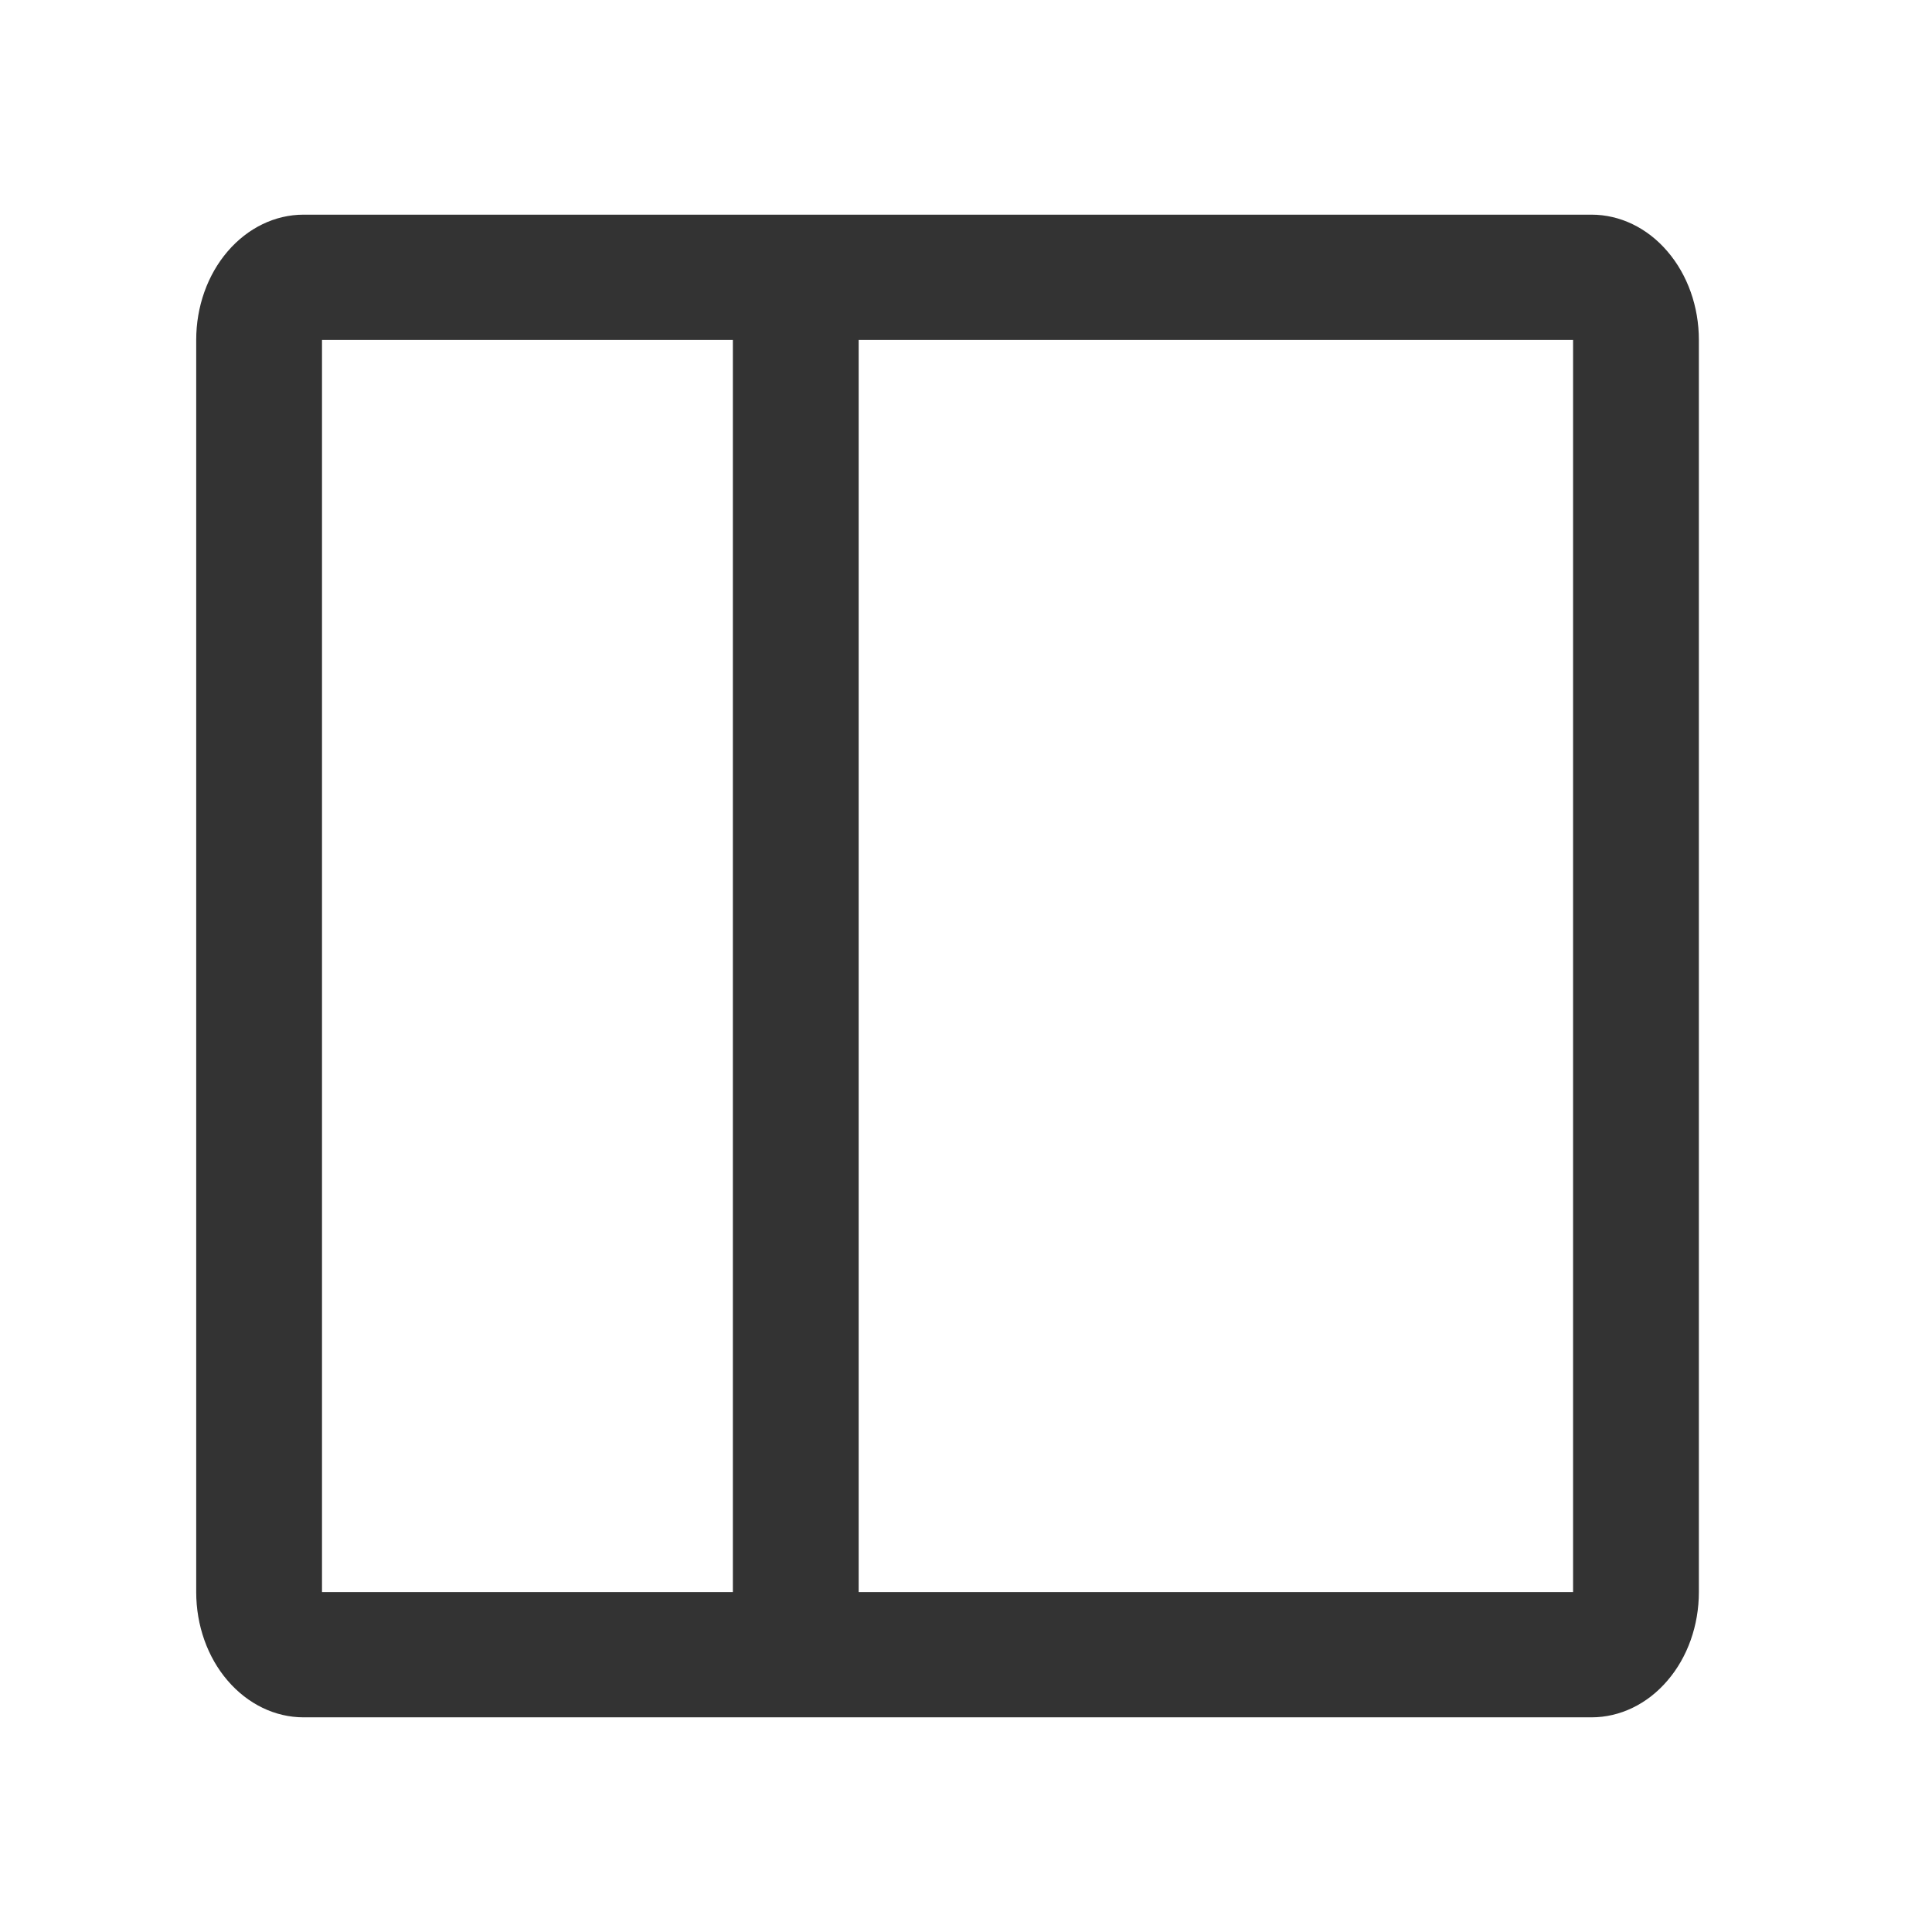
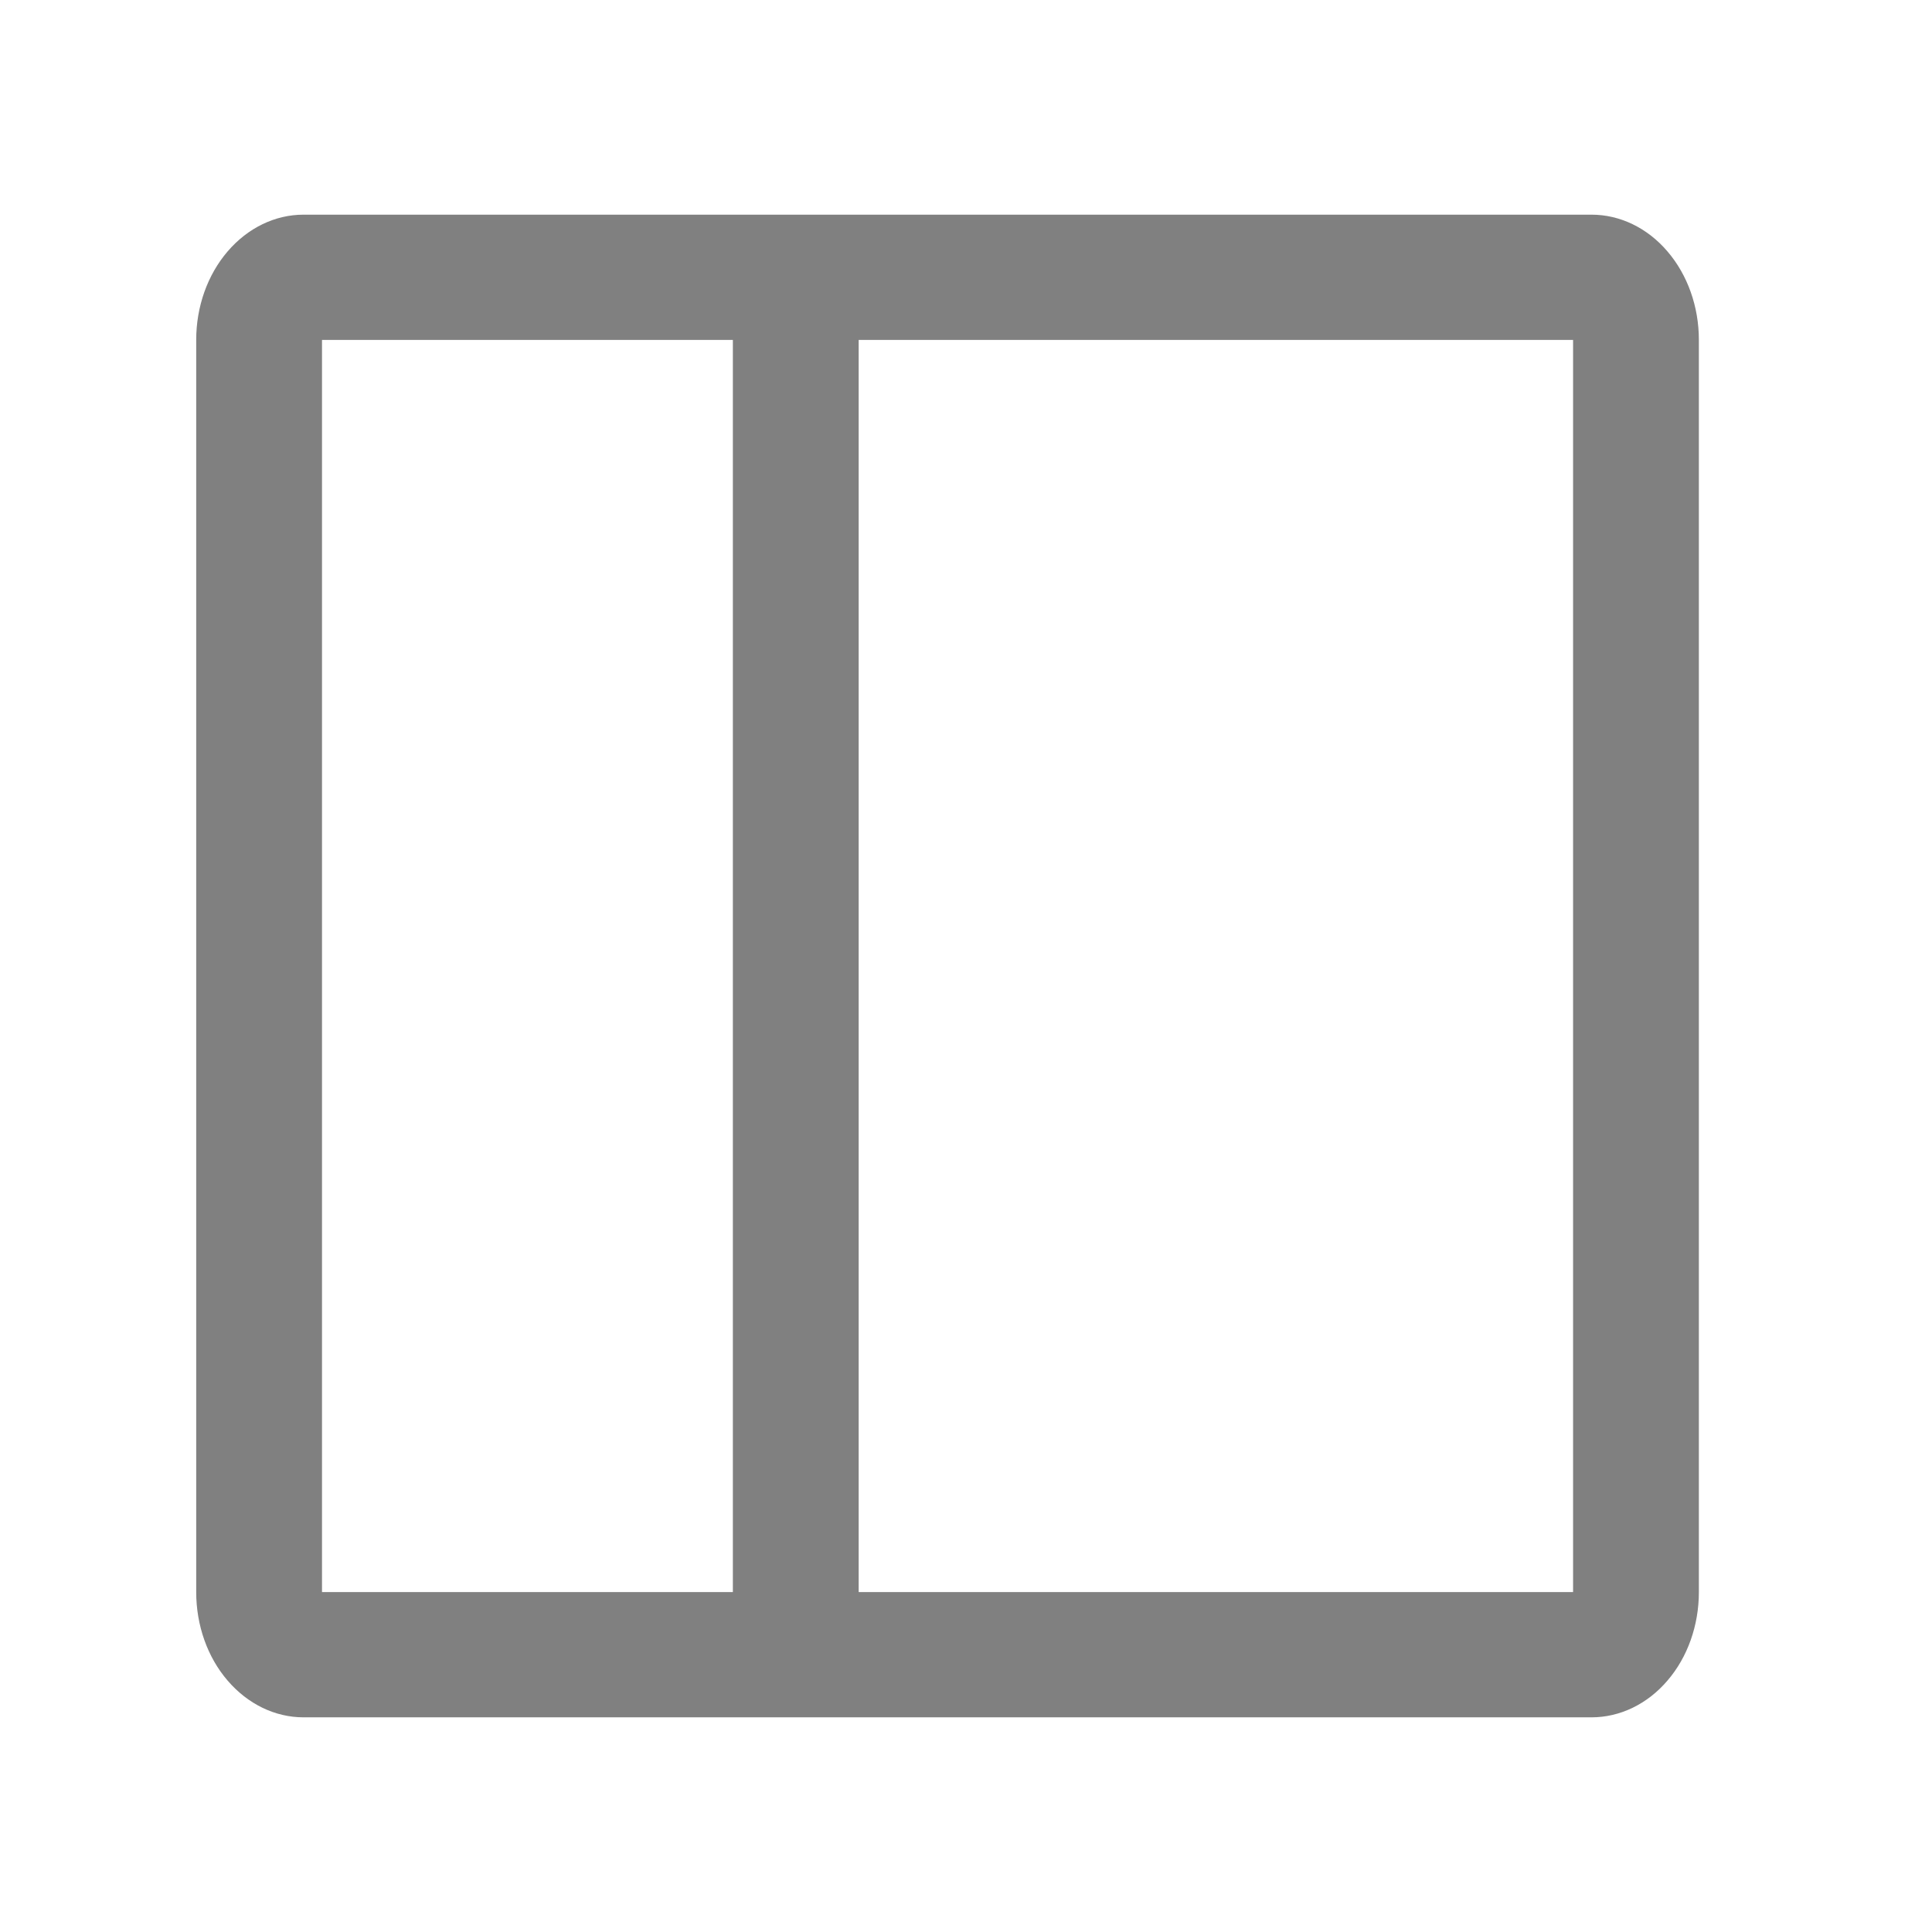
<svg xmlns="http://www.w3.org/2000/svg" width="18" height="18" viewBox="0 0 18 18" fill="none">
-   <path d="M14.828 2H2.828C2.563 2 2.309 2.123 2.121 2.342C1.933 2.561 1.828 2.857 1.828 3.167V14.833C1.828 15.143 1.933 15.44 2.121 15.658C2.309 15.877 2.563 16 2.828 16H14.828C15.093 16 15.348 15.877 15.535 15.658C15.723 15.44 15.828 15.143 15.828 14.833V3.167C15.828 2.857 15.723 2.561 15.535 2.342C15.348 2.123 15.093 2 14.828 2ZM3 3.167H6.828V14.833H3V9V3.167ZM14.656 14.833H8V9V3.167H11.414H14.656V9V14.833Z" fill="#333333" />
+   <path d="M14.828 2H2.828C2.563 2 2.309 2.123 2.121 2.342C1.933 2.561 1.828 2.857 1.828 3.167V14.833C1.828 15.143 1.933 15.44 2.121 15.658C2.309 15.877 2.563 16 2.828 16H14.828C15.093 16 15.348 15.877 15.535 15.658C15.723 15.44 15.828 15.143 15.828 14.833V3.167C15.828 2.857 15.723 2.561 15.535 2.342C15.348 2.123 15.093 2 14.828 2ZM3 3.167H6.828V14.833H3V9V3.167ZM14.656 14.833H8V9V3.167H11.414H14.656V9V14.833Z" fill="#808080" />
</svg>
